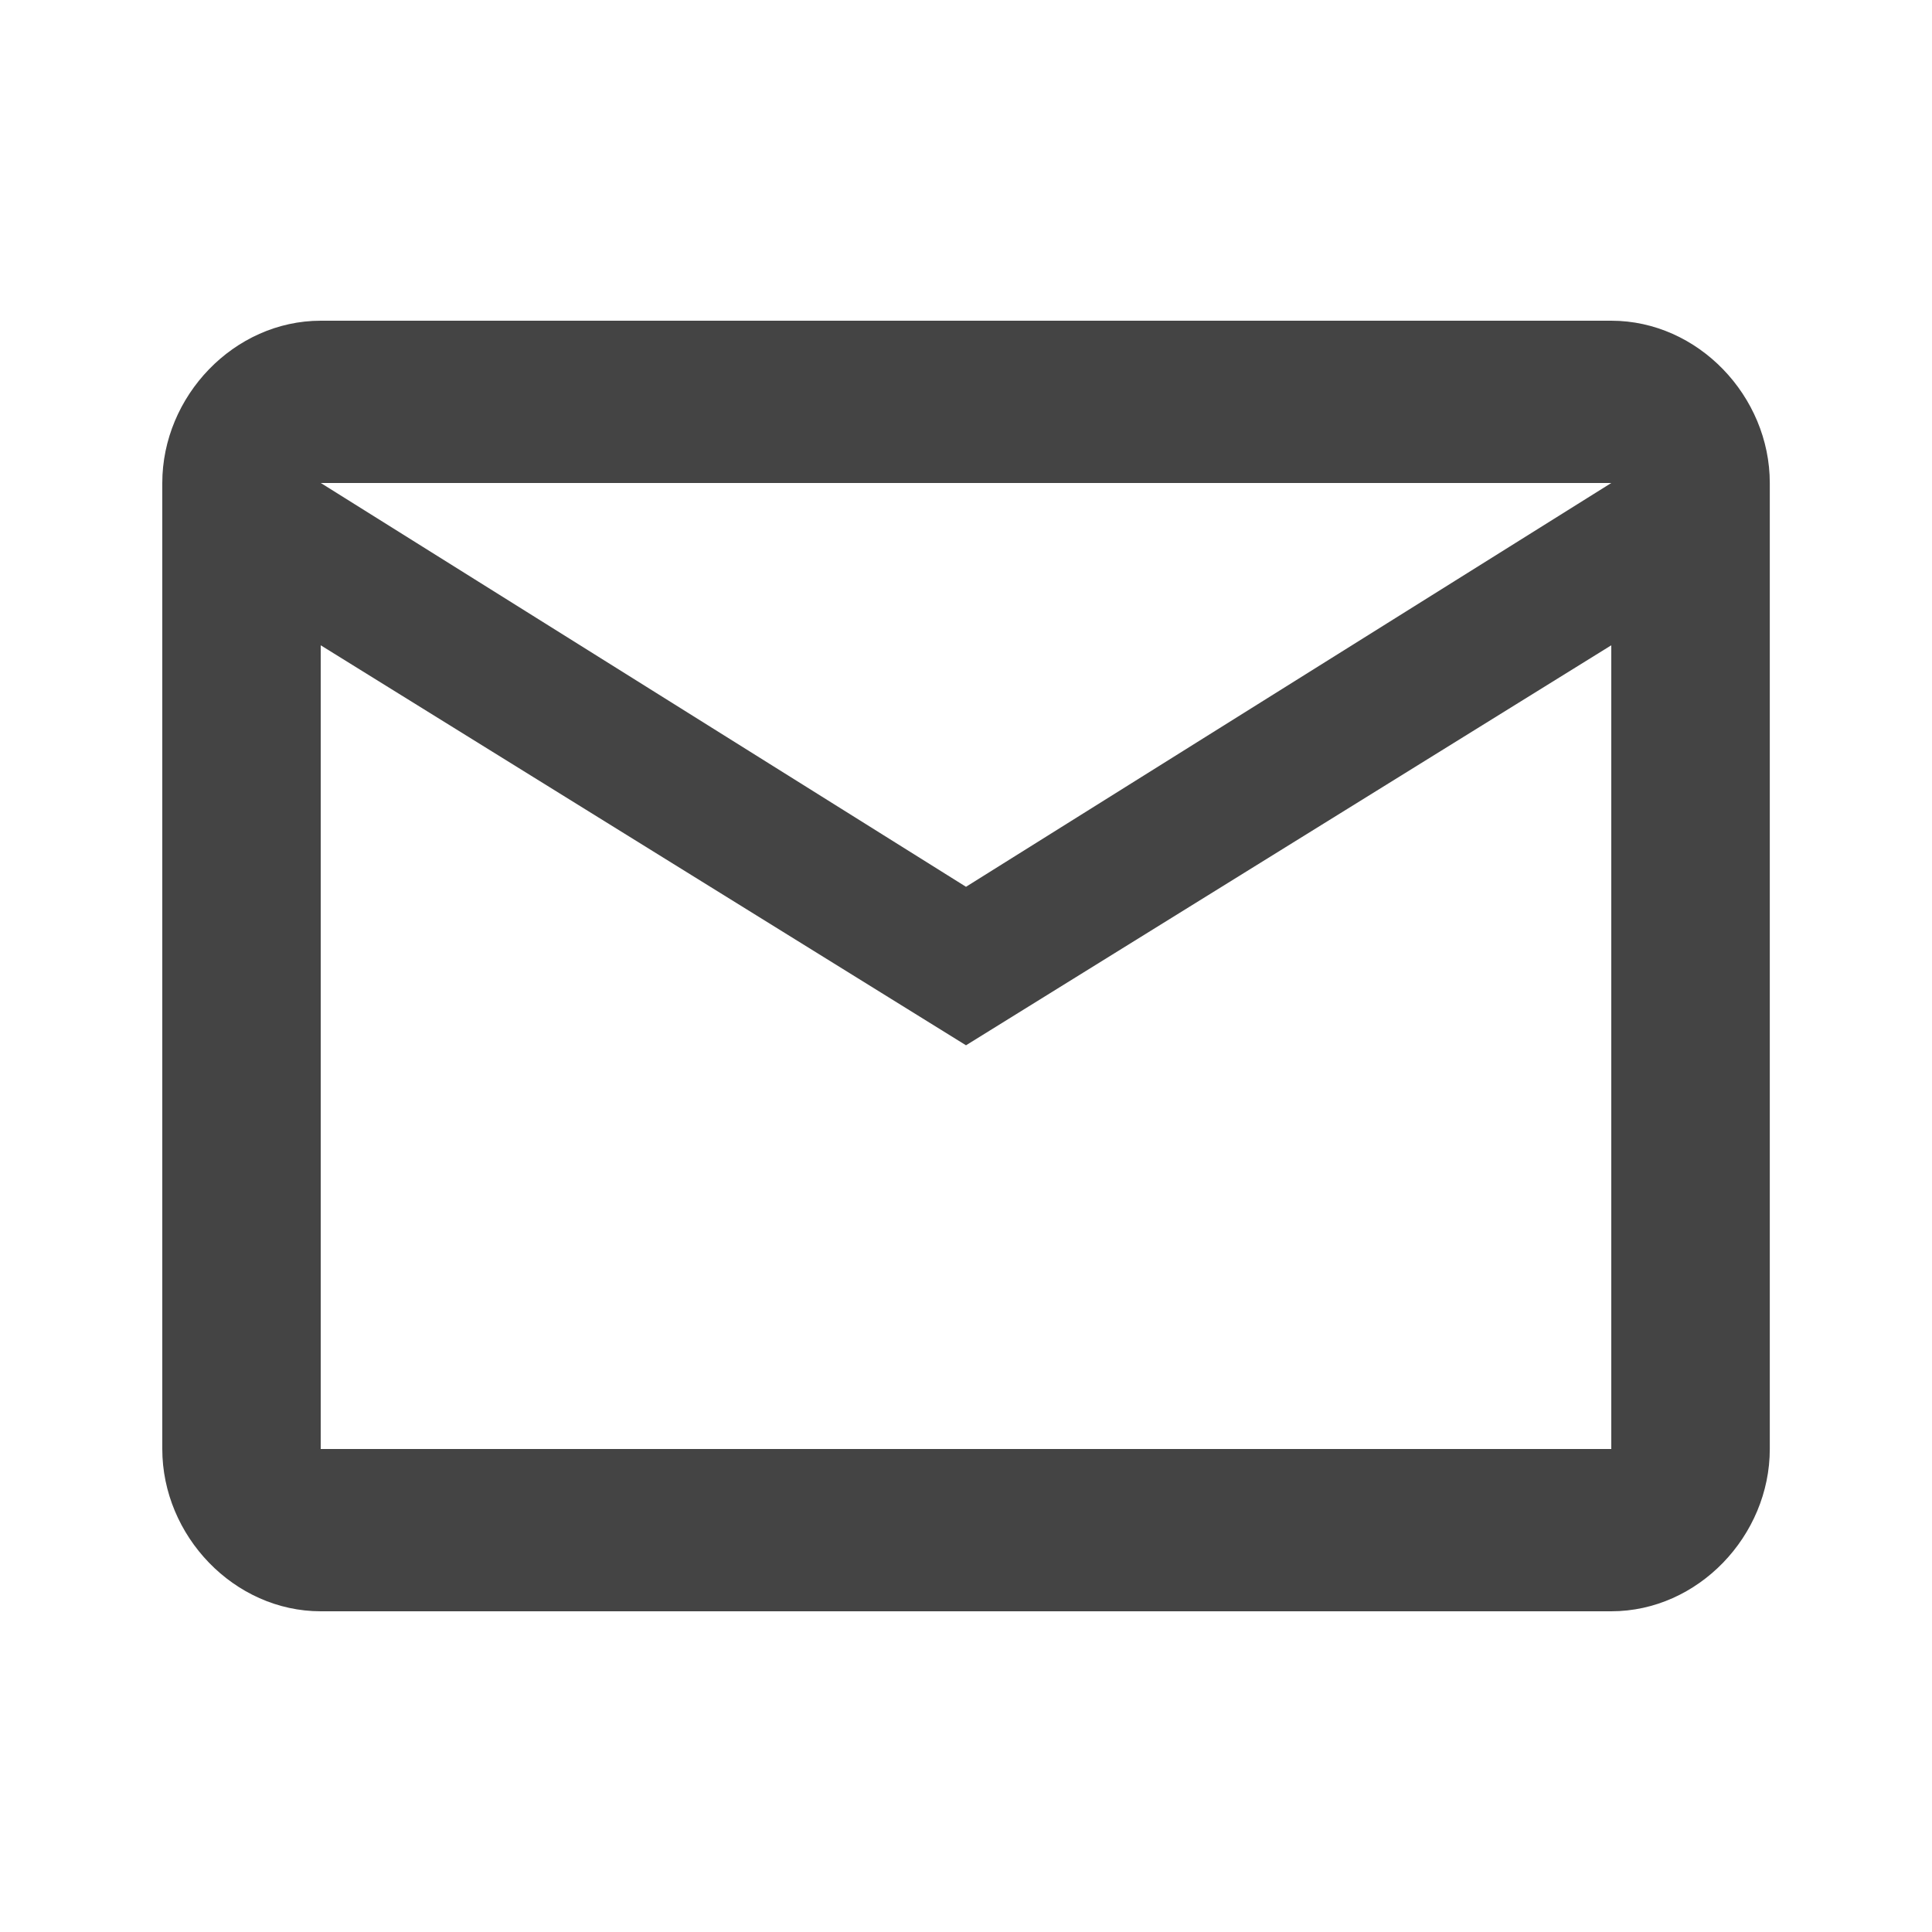
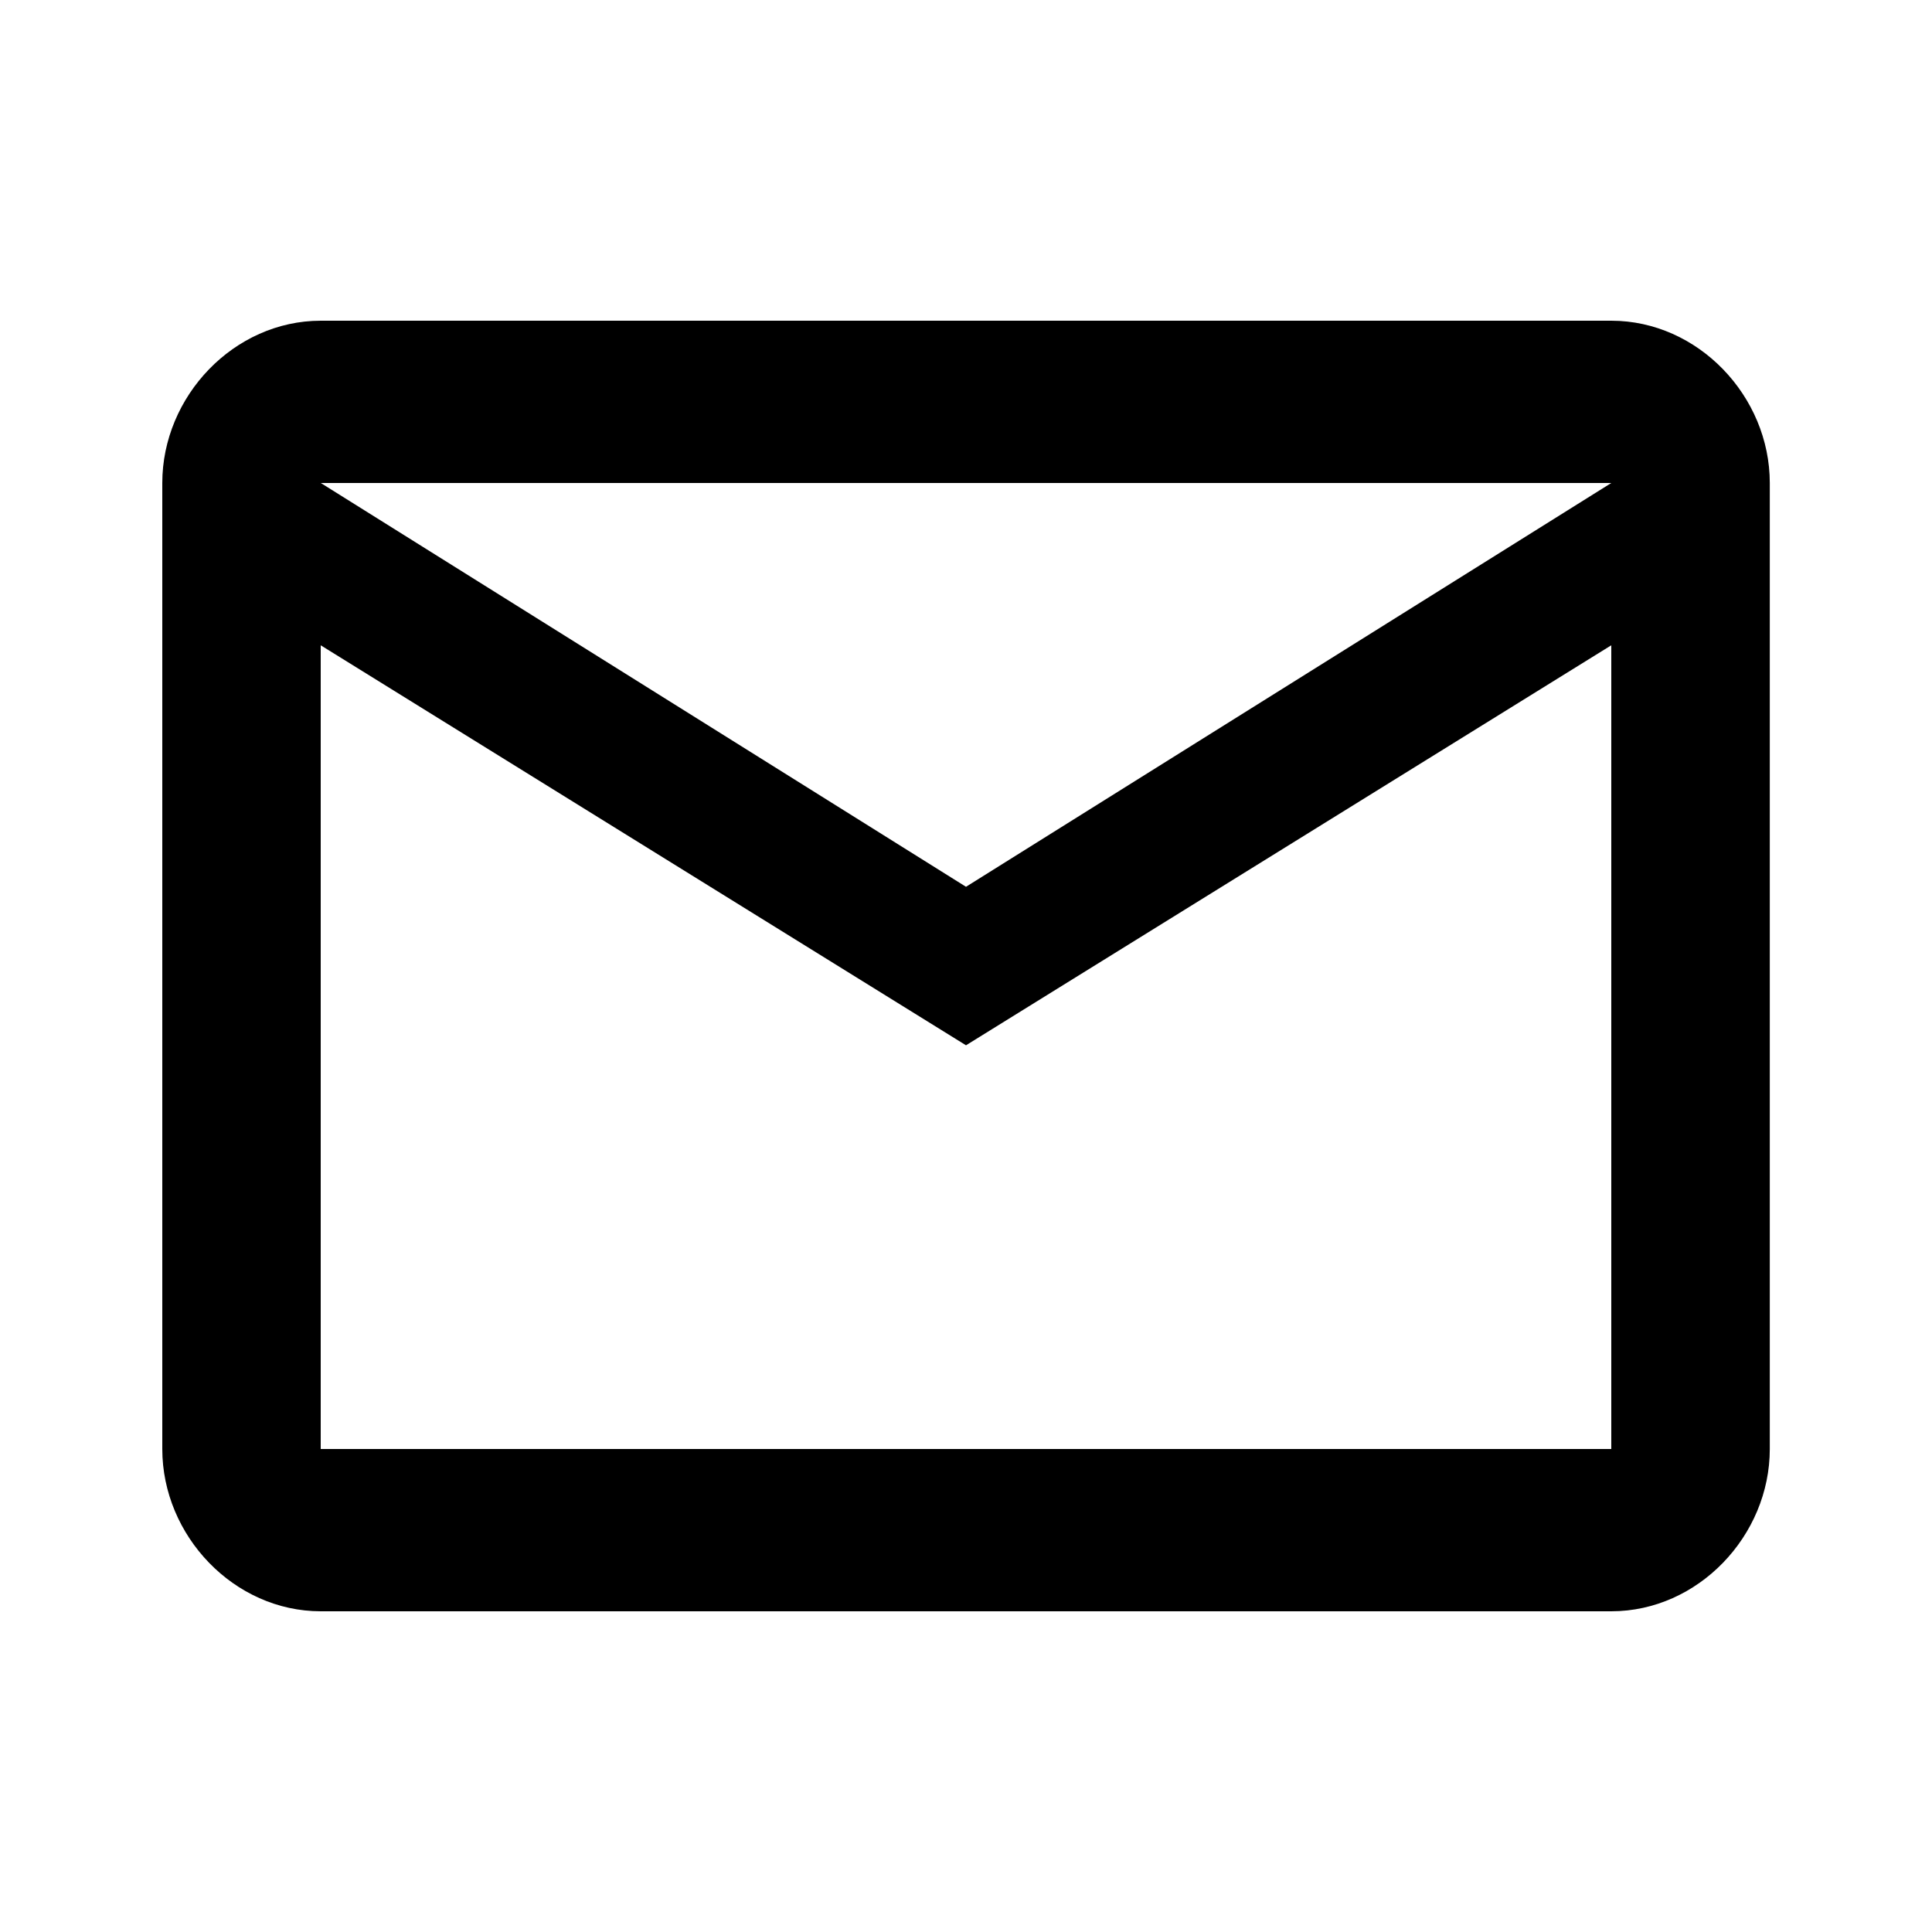
<svg xmlns="http://www.w3.org/2000/svg" version="1.1" width="24" height="24" viewBox="0 0 24 24">
-   <path fill="#444" d="M12 11.016l8.016-5.016h-16.031zM20.016 18v-9.984l-8.016 4.969-8.016-4.969v9.984h16.031zM20.016 3.984c1.078 0 1.969 0.938 1.969 2.016v12c0 1.078-0.891 2.016-1.969 2.016h-16.031c-1.078 0-1.969-0.938-1.969-2.016v-12c0-1.078 0.891-2.016 1.969-2.016h16.031z" />
+   <path d="M12 11.016l8.016-5.016h-16.031zM20.016 18v-9.984l-8.016 4.969-8.016-4.969v9.984h16.031zM20.016 3.984c1.078 0 1.969 0.938 1.969 2.016v12c0 1.078-0.891 2.016-1.969 2.016h-16.031c-1.078 0-1.969-0.938-1.969-2.016v-12c0-1.078 0.891-2.016 1.969-2.016h16.031z" />
</svg>
